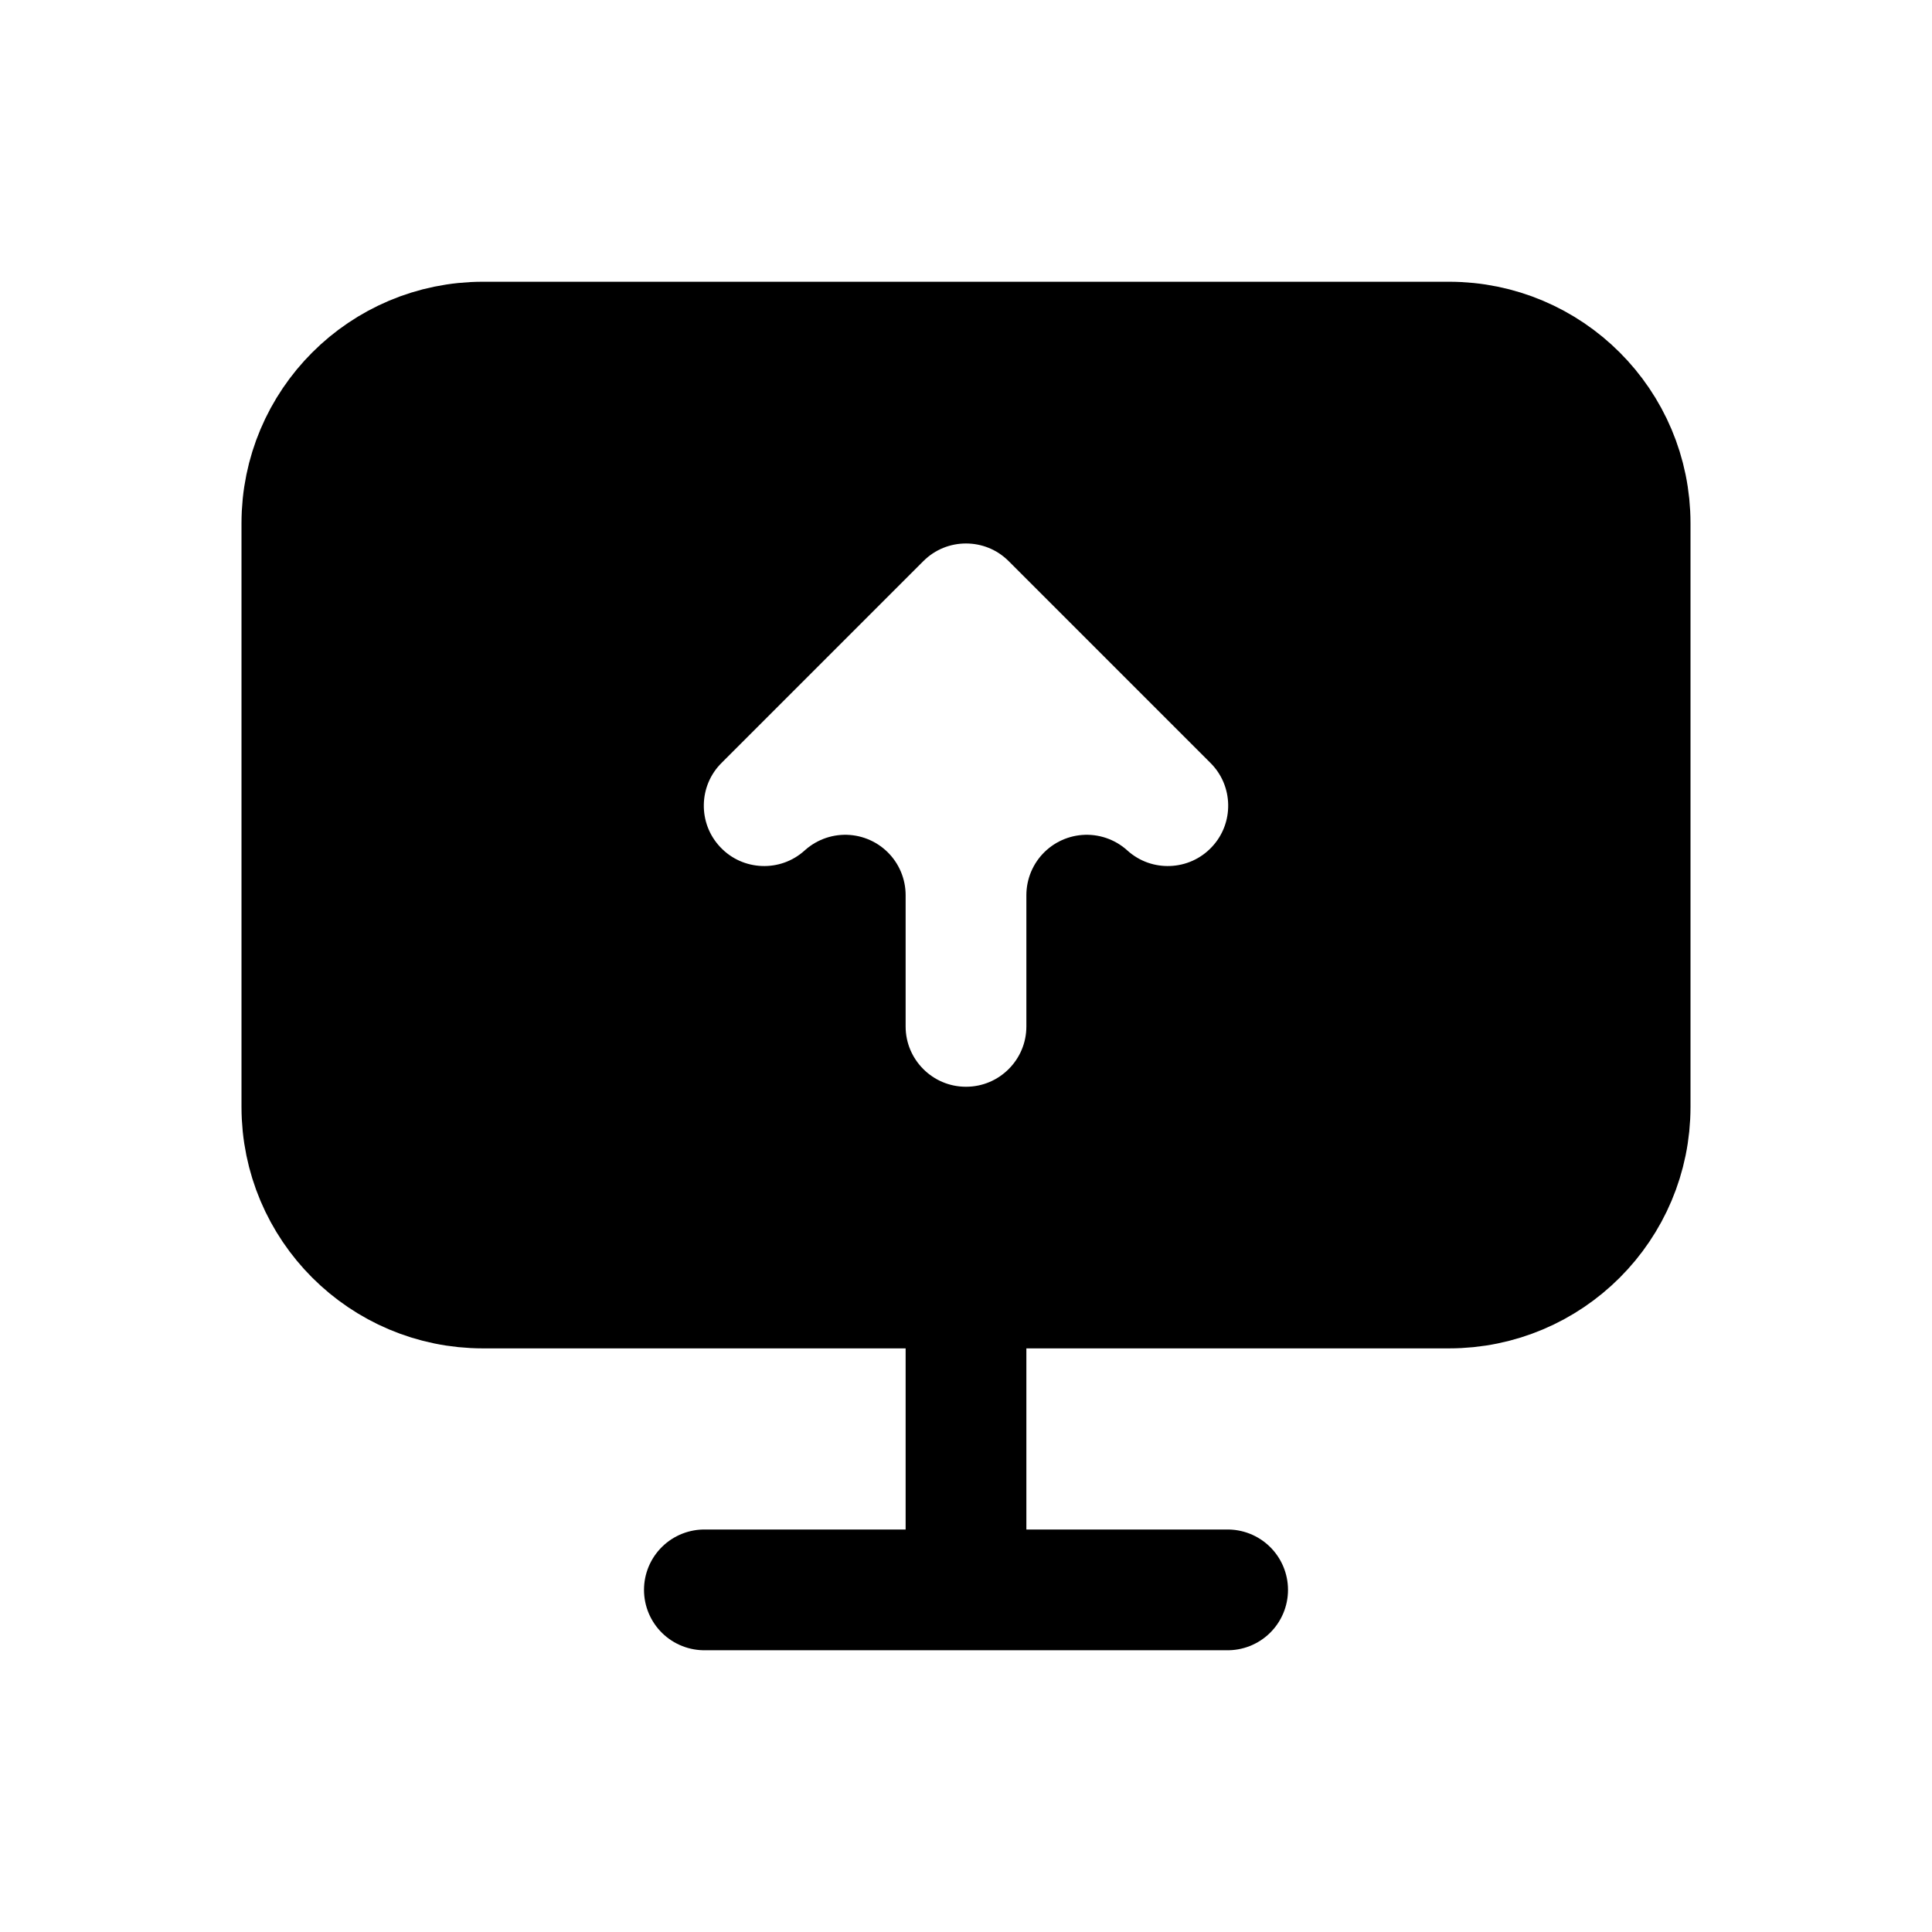
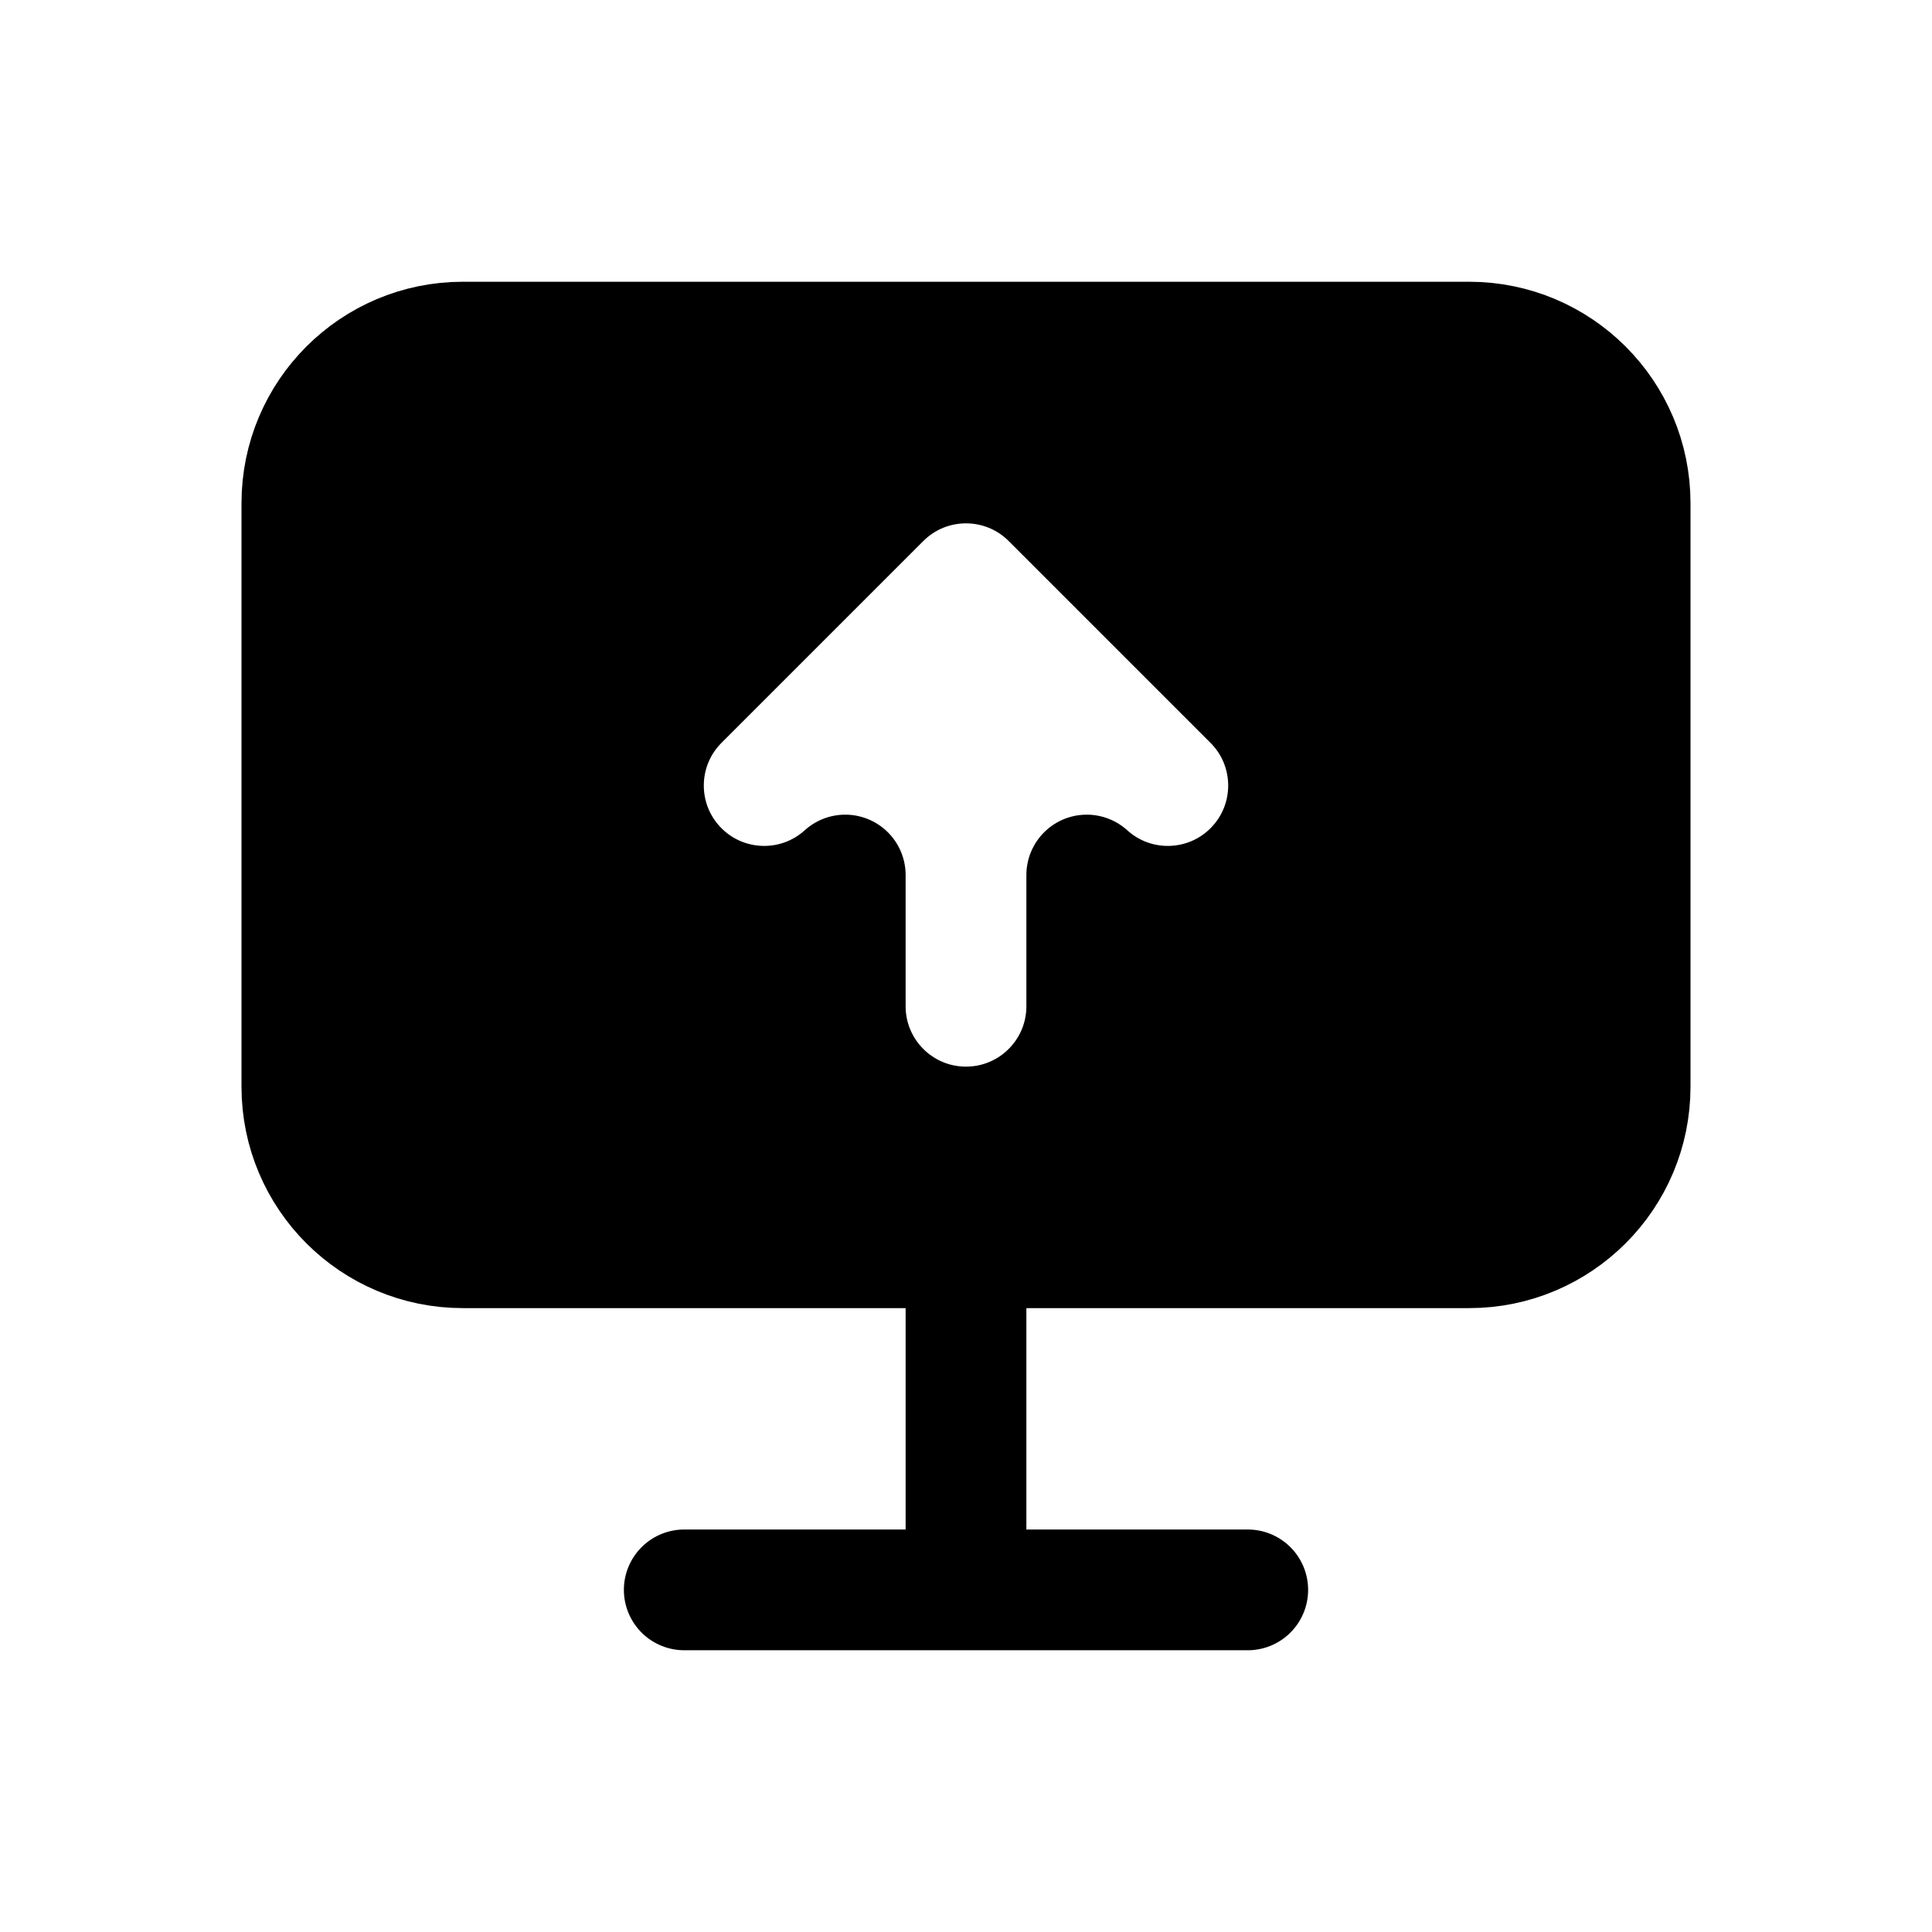
<svg xmlns="http://www.w3.org/2000/svg" viewBox="0 0 24 24" fill="currentColor" stroke="currentColor" stroke-width="1.5" stroke-linecap="round" stroke-linejoin="round" fill-rule="evenodd">
-   <path d="M6 4.25H18A2.25 2.25 0 0 1 20.25 6.5V13.75A2.25 2.25 0 0 1 18 16H6A2.25 2.25 0 0 1 3.75 13.75V6.5A2.25 2.25 0 0 1 6 4.25ZM13.5 12.75A1.5 1.5 0 0 1 10.5 12.75L10.5 11.12A1.5 1.5 0 0 1 8.44 8.94L10.94 6.44A1.5 1.5 0 0 1 13.06 6.44L15.56 8.94A1.5 1.5 0 0 1 13.5 11.12Z" />
-   <path fill="none" d="M8.75 19.75h6.5M12 16v3.75" />
+   <path d="M5.75 4.25H18.25A2 2 0 0 1 20.25 6.25V13.5A2 2 0 0 1 18.25 15.5H5.75A2 2 0 0 1 3.75 13.5V6.25A2 2 0 0 1 5.75 4.25ZM13.5 12.5A1.5 1.5 0 0 1 10.5 12.5L10.5 10.87A1.5 1.5 0 0 1 8.44 8.69L10.94 6.19A1.5 1.5 0 0 1 13.06 6.19L15.56 8.69A1.5 1.5 0 0 1 13.5 10.87Z" />
+   <path fill="none" d="M12 15.5v4.25M8.5 19.75h7" />
</svg>
